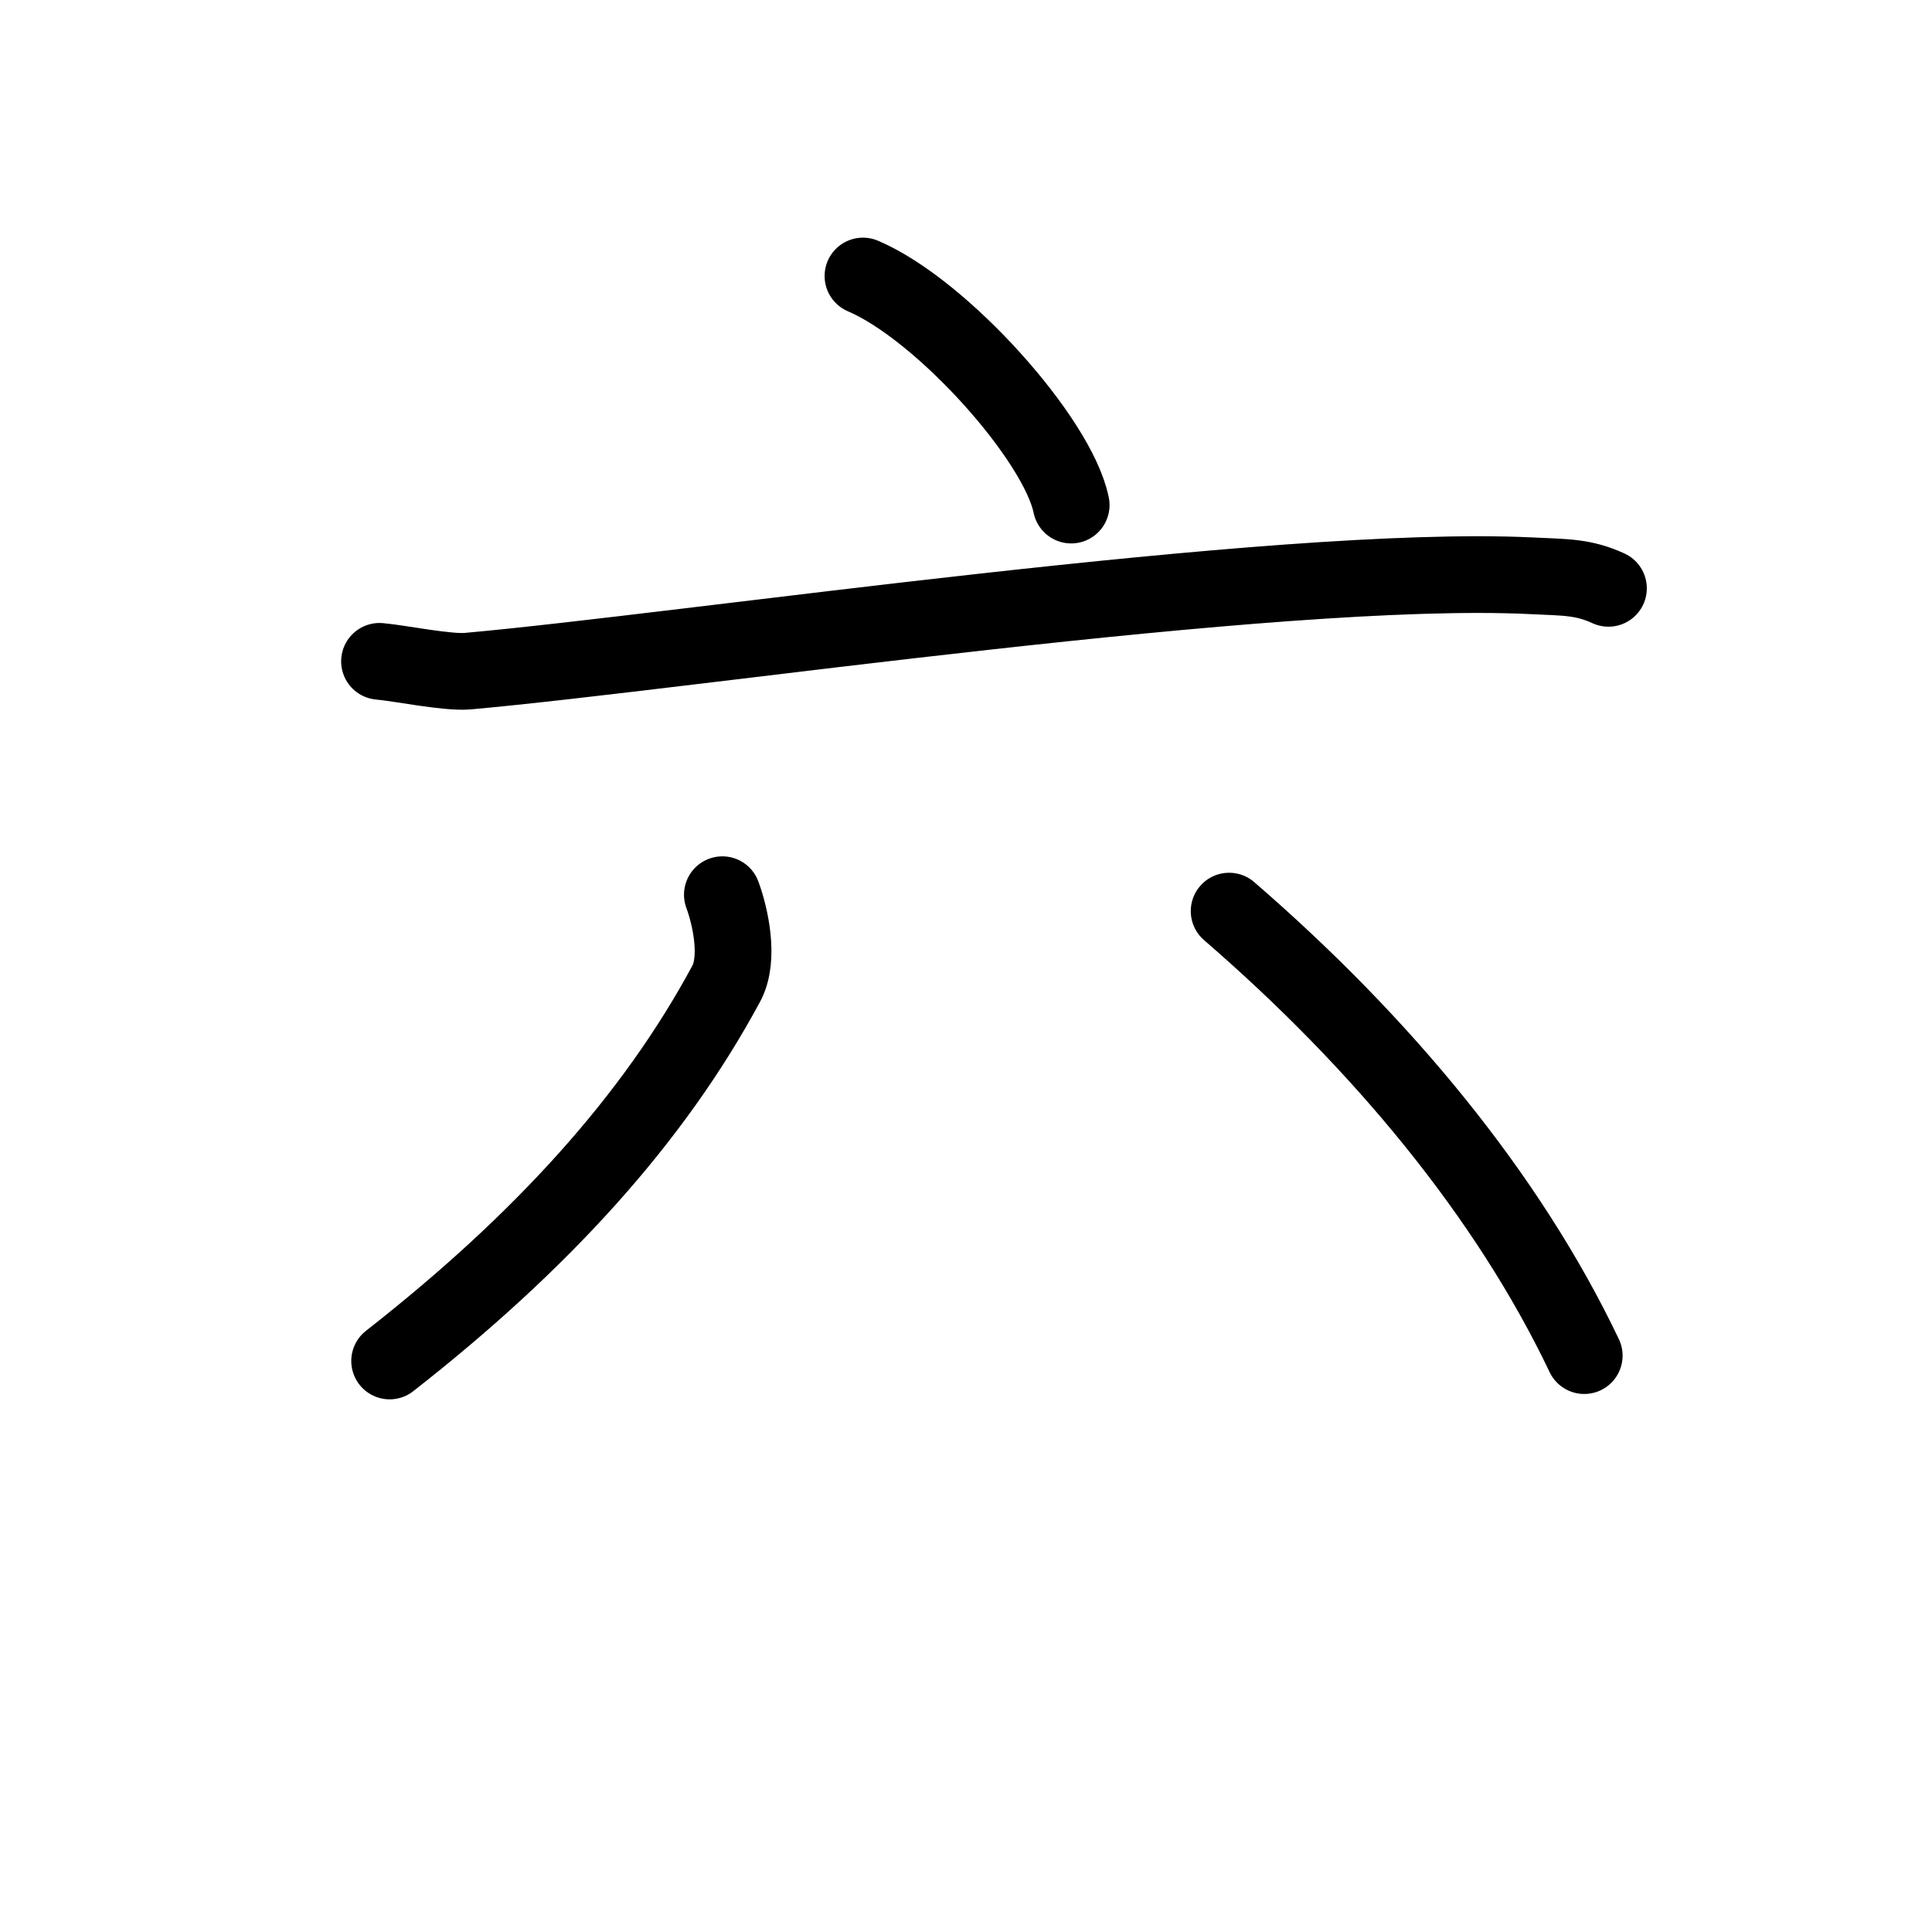
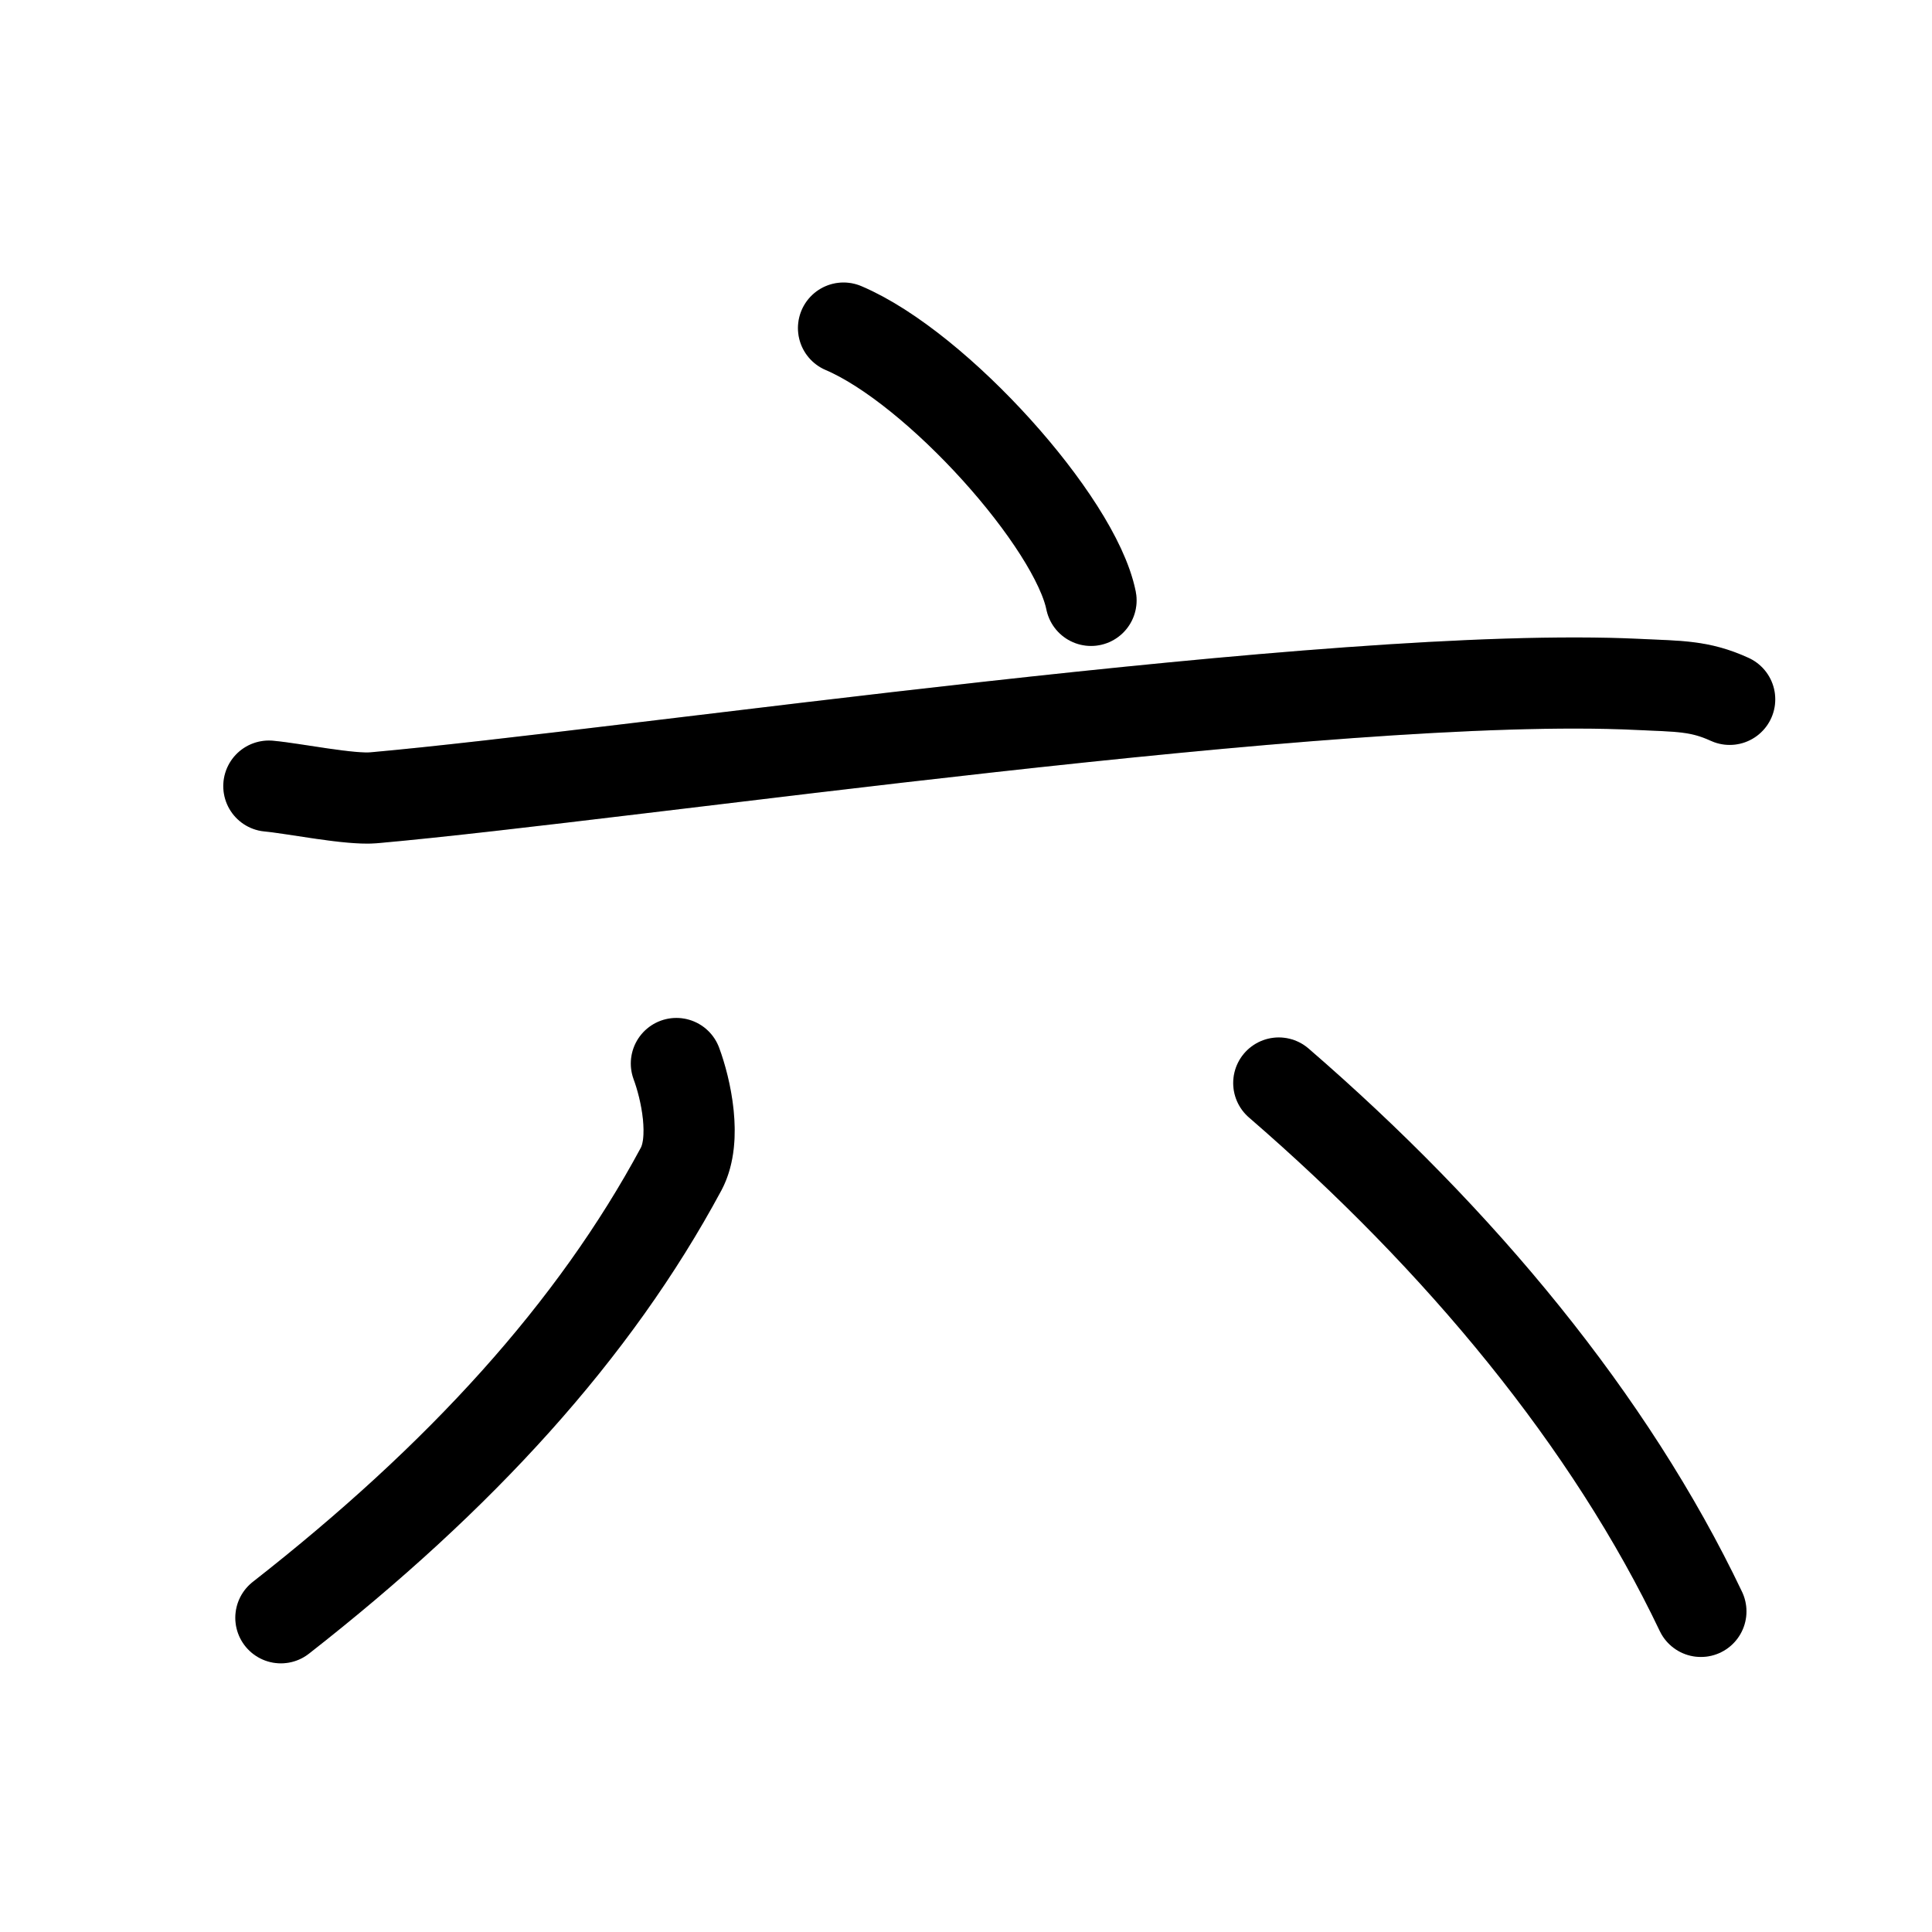
- <svg xmlns="http://www.w3.org/2000/svg" id="kvg-0516d-Kaisho" class="kanjivg" viewBox="0 0 106 126" width="106" height="106" xml:space="preserve" version="1.1" baseProfile="full">
+ <svg xmlns="http://www.w3.org/2000/svg" id="kvg-0516d-Kaisho" class="kanjivg" viewBox="0 0 106 106" width="106" height="106" xml:space="preserve" version="1.1" baseProfile="full">
  <defs>
    <style type="text/css">path.black{fill:none;stroke:black;stroke-width:5;stroke-linecap:round;stroke-linejoin:round;}path.grey{fill:none;stroke:#ddd;stroke-width:5;stroke-linecap:round;stroke-linejoin:round;}path.stroke{fill:none;stroke:black;stroke-width:5;stroke-linecap:round;stroke-linejoin:round;}text{font-size:16px;font-family:Segoe UI Symbol,Cambria Math,DejaVu Sans,Symbola,Quivira,STIX,Code2000;-webkit-touch-callout:none;cursor:pointer;-webkit-user-select:none;-khtml-user-select:none;-moz-user-select:none;-ms-user-select:none;user-select: none;}text:hover{color:#777;}#reset{font-weight:bold;}</style>
    <marker id="markerStart" markerWidth="8" markerHeight="8" style="overflow:visible;">
      <circle cx="0" cy="0" r="1.5" style="stroke:none;fill:red;fill-opacity:0.5;" />
    </marker>
    <marker id="markerEnd" style="overflow:visible;">
      <circle cx="0" cy="0" r="0.8" style="stroke:none;fill:blue;fill-opacity:0.5;">
        <animate attributeName="opacity" from="1" to="0" dur="3s" repeatCount="indefinite" />
      </circle>
    </marker>
  </defs>
  <path d="M46.28,18c5.15,2.19,12.71,10.64,13.58,14.94" class="grey" />
  <path d="M14.75,43.13c1.35,0.12,4.44,0.76,5.76,0.64c14.23-1.27,52.73-7.02,69.35-6.22c2.24,0.11,3.38,0.06,5.04,0.82" class="grey" />
  <path d="M37.11,58.35c0.51,1.37,1.14,4.15,0.26,5.79c-4.77,8.87-12.09,16.9-21.96,24.62" class="grey" />
  <path d="M70.16,59.42c9.96,8.61,18.18,18.54,23.16,28.99" class="grey" />
  <path d="M46.28,18c5.15,2.19,12.71,10.64,13.58,14.94" class="stroke" stroke-dasharray="150">
    <animate attributeName="stroke-dashoffset" from="150" to="0" dur="1.8s" begin="0.0s" fill="freeze" />
  </path>
  <path d="M14.75,43.13c1.35,0.12,4.44,0.76,5.76,0.64c14.23-1.27,52.73-7.02,69.35-6.22c2.24,0.11,3.38,0.06,5.04,0.82" class="stroke" stroke-dasharray="150">
    <set attributeName="opacity" to="0" dur="1.0s" />
    <animate attributeName="stroke-dashoffset" from="150" to="0" dur="1.8s" begin="1.0s" fill="freeze" />
  </path>
  <path d="M37.11,58.35c0.51,1.37,1.14,4.15,0.26,5.79c-4.77,8.87-12.09,16.9-21.96,24.62" class="stroke" stroke-dasharray="150">
    <set attributeName="opacity" to="0" dur="2.7s" />
    <animate attributeName="stroke-dashoffset" from="150" to="0" dur="1.8s" begin="2.7s" fill="freeze" />
  </path>
  <path d="M70.16,59.42c9.96,8.61,18.18,18.54,23.16,28.99" class="stroke" stroke-dasharray="150">
    <set attributeName="opacity" to="0" dur="3.7s" />
    <animate attributeName="stroke-dashoffset" from="150" to="0" dur="1.8s" begin="3.7s" fill="freeze" />
  </path>
</svg>
